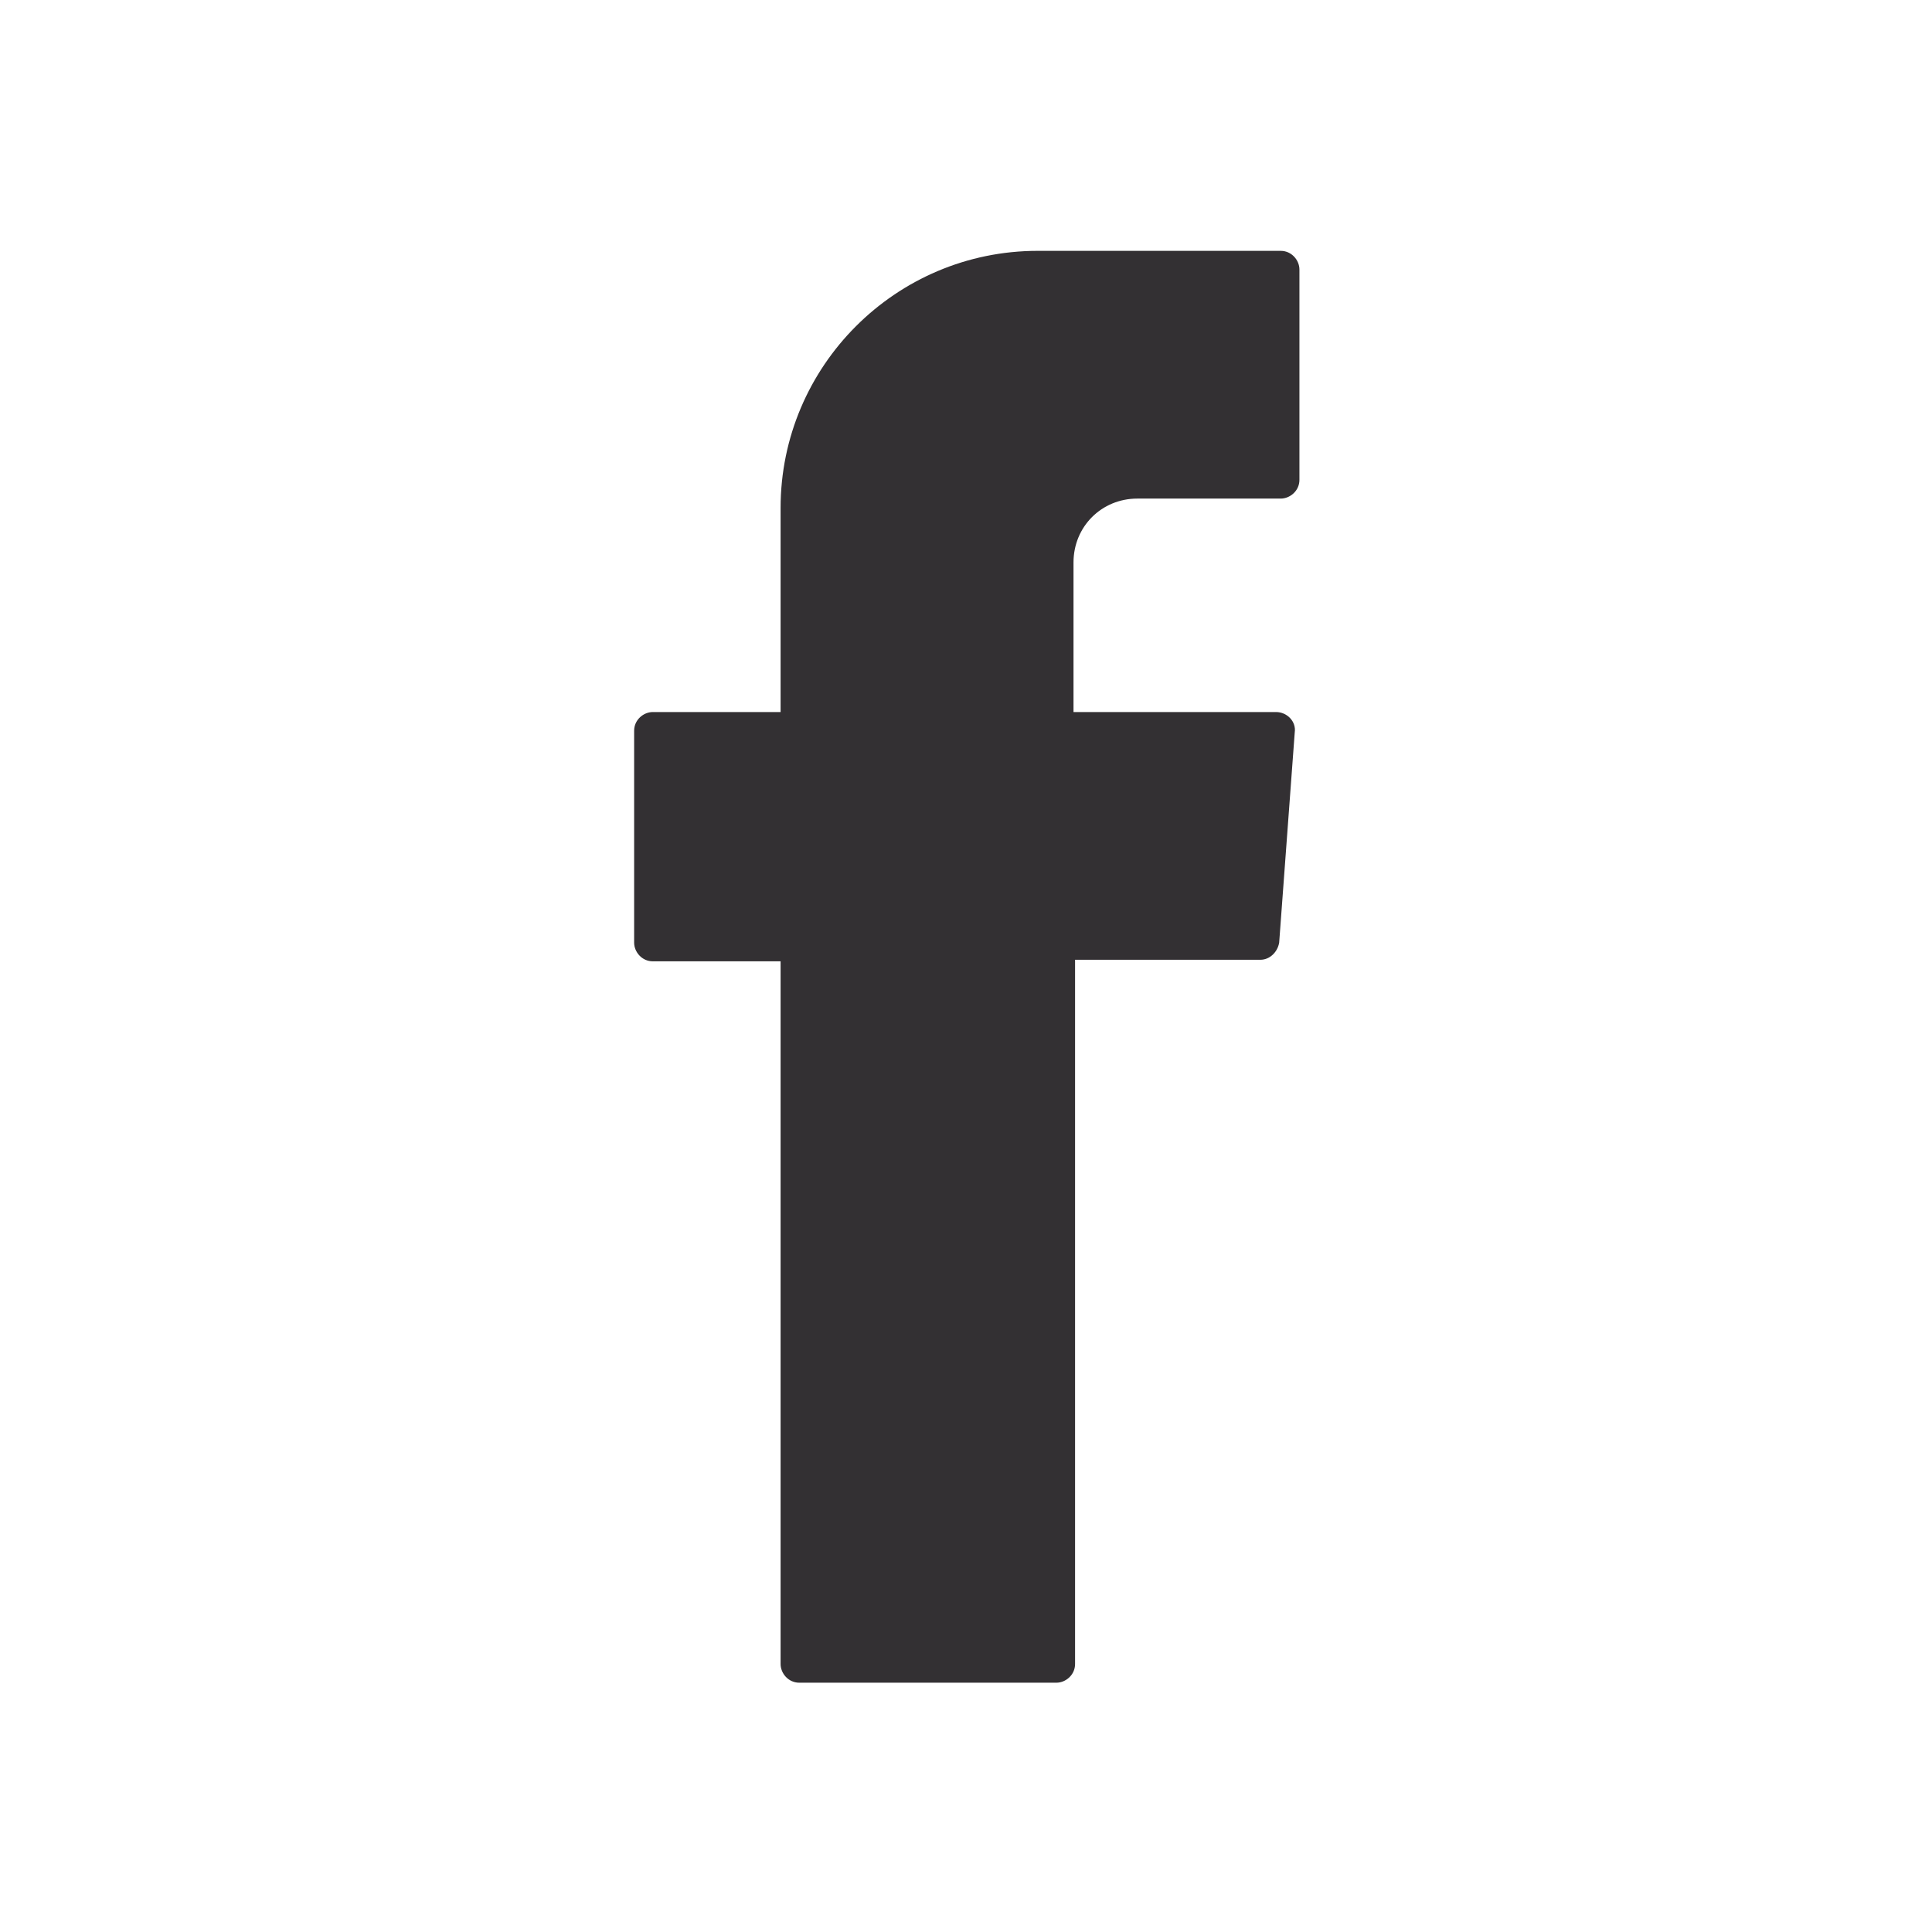
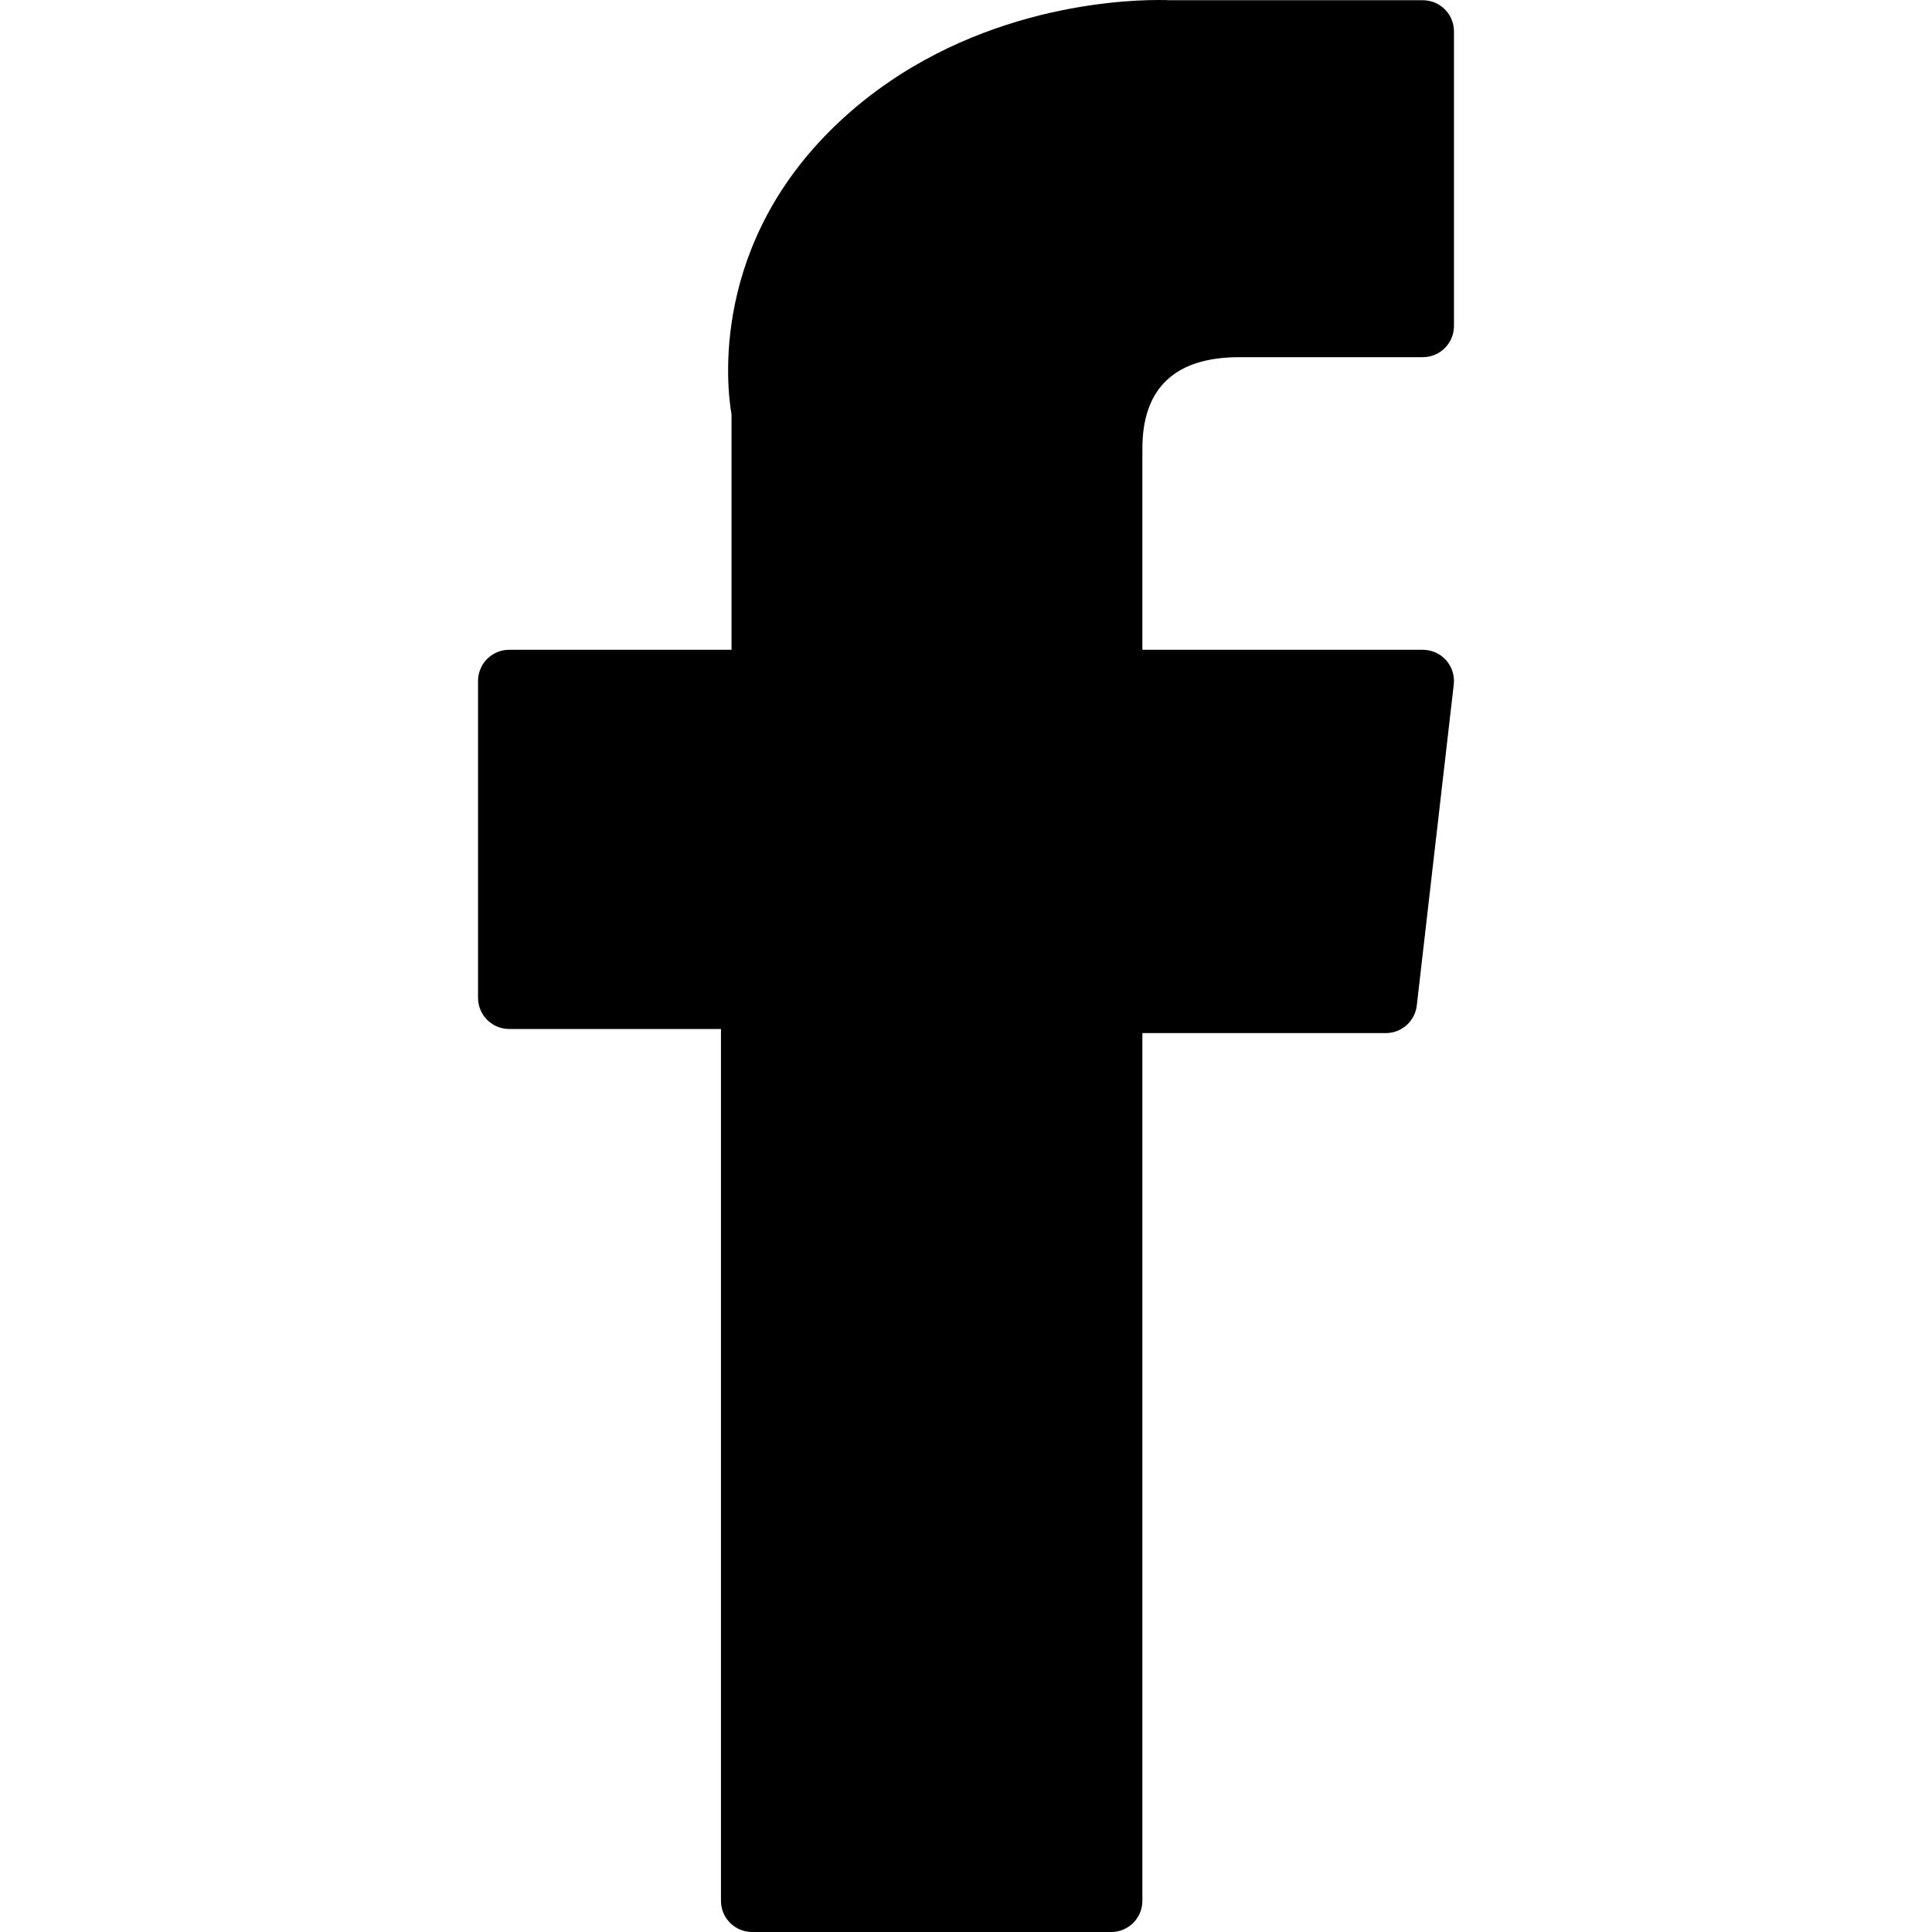
- <svg xmlns="http://www.w3.org/2000/svg" enable-background="new 0 0 124 124" viewBox="0 0 124 124">
-   <path fill="#333033" fill-rule="evenodd" d="M50.1,62.4v44.4c0,0.6,0.5,1.2,1.2,1.2h16.5c0.6,0,1.2-0.5,1.2-1.2V61.6h11.9    c0.6,0,1.1-0.5,1.2-1.1L83.1,47c0.1-0.7-0.5-1.3-1.2-1.3H68.9v-9.6c0-2.3,1.8-4.1,4.1-4.1h9.2c0.6,0,1.2-0.5,1.2-1.2V17.3    c0-0.6-0.5-1.2-1.2-1.2H66.6c-9.1,0-16.5,7.4-16.5,16.5v13.1h-8.2c-0.6,0-1.2,0.5-1.2,1.2v13.6c0,0.6,0.5,1.2,1.2,1.2h8.2V62.4z" clip-rule="evenodd" />
+ <svg xmlns="http://www.w3.org/2000/svg" version="1.1" id="Layer_1" x="0px" y="0px" viewBox="0 0 310 310" style="enable-background:new 0 0 310 310;" xml:space="preserve">
+   <g id="XMLID_834_">
+     <path id="XMLID_835_" d="M81.703,165.106h33.981V305c0,2.762,2.238,5,5,5h57.616c2.762,0,5-2.238,5-5V165.765h39.064   c2.54,0,4.677-1.906,4.967-4.429l5.933-51.502c0.163-1.417-0.286-2.836-1.234-3.899c-0.949-1.064-2.307-1.673-3.732-1.673h-44.996   V71.978c0-9.732,5.24-14.667,15.576-14.667c1.473,0,29.42,0,29.42,0c2.762,0,5-2.239,5-5V5.037c0-2.762-2.238-5-5-5h-40.545   C187.467,0.023,186.832,0,185.896,0c-7.035,0-31.488,1.381-50.804,19.151c-21.402,19.692-18.427,43.27-17.716,47.358v37.752H81.703   c-2.762,0-5,2.238-5,5v50.844C76.703,162.867,78.941,165.106,81.703,165.106z" />
+   </g>
+   <g>
+ </g>
+   <g>
+ </g>
+   <g>
+ </g>
+   <g>
+ </g>
+   <g>
+ </g>
+   <g>
+ </g>
+   <g>
+ </g>
+   <g>
+ </g>
+   <g>
+ </g>
+   <g>
+ </g>
+   <g>
+ </g>
+   <g>
+ </g>
+   <g>
+ </g>
+   <g>
+ </g>
+   <g>
+ </g>
</svg>
